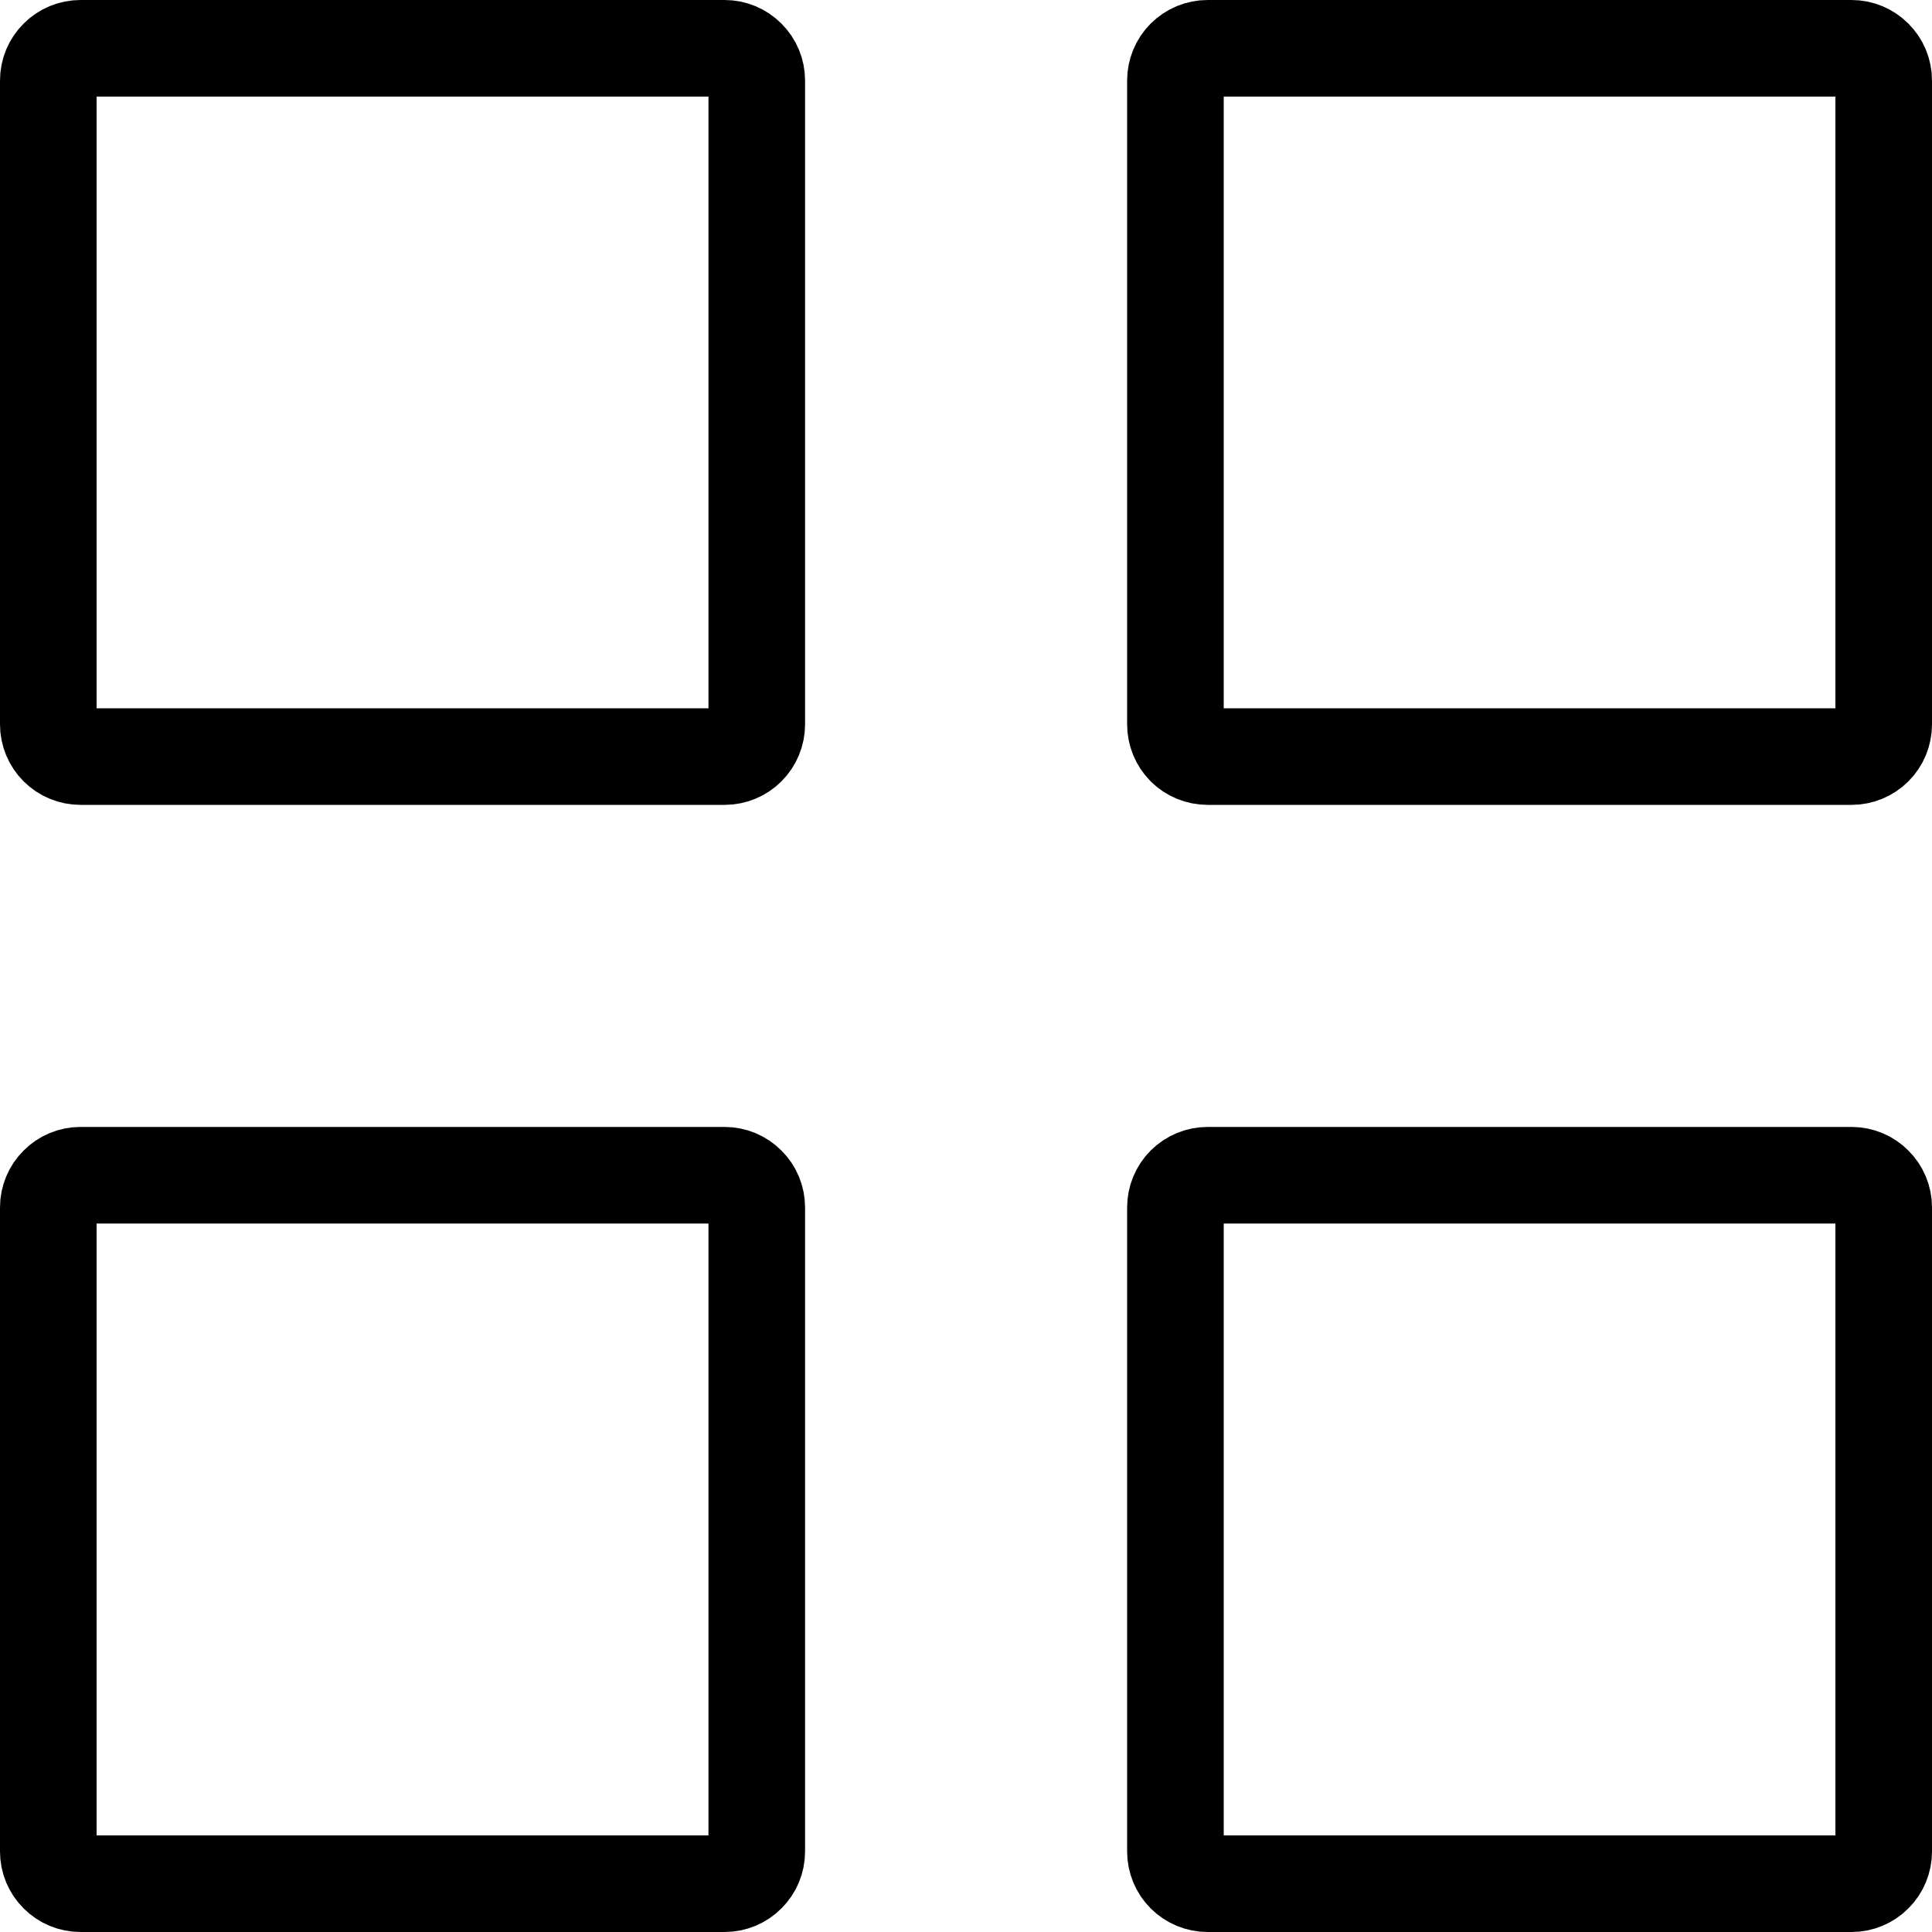
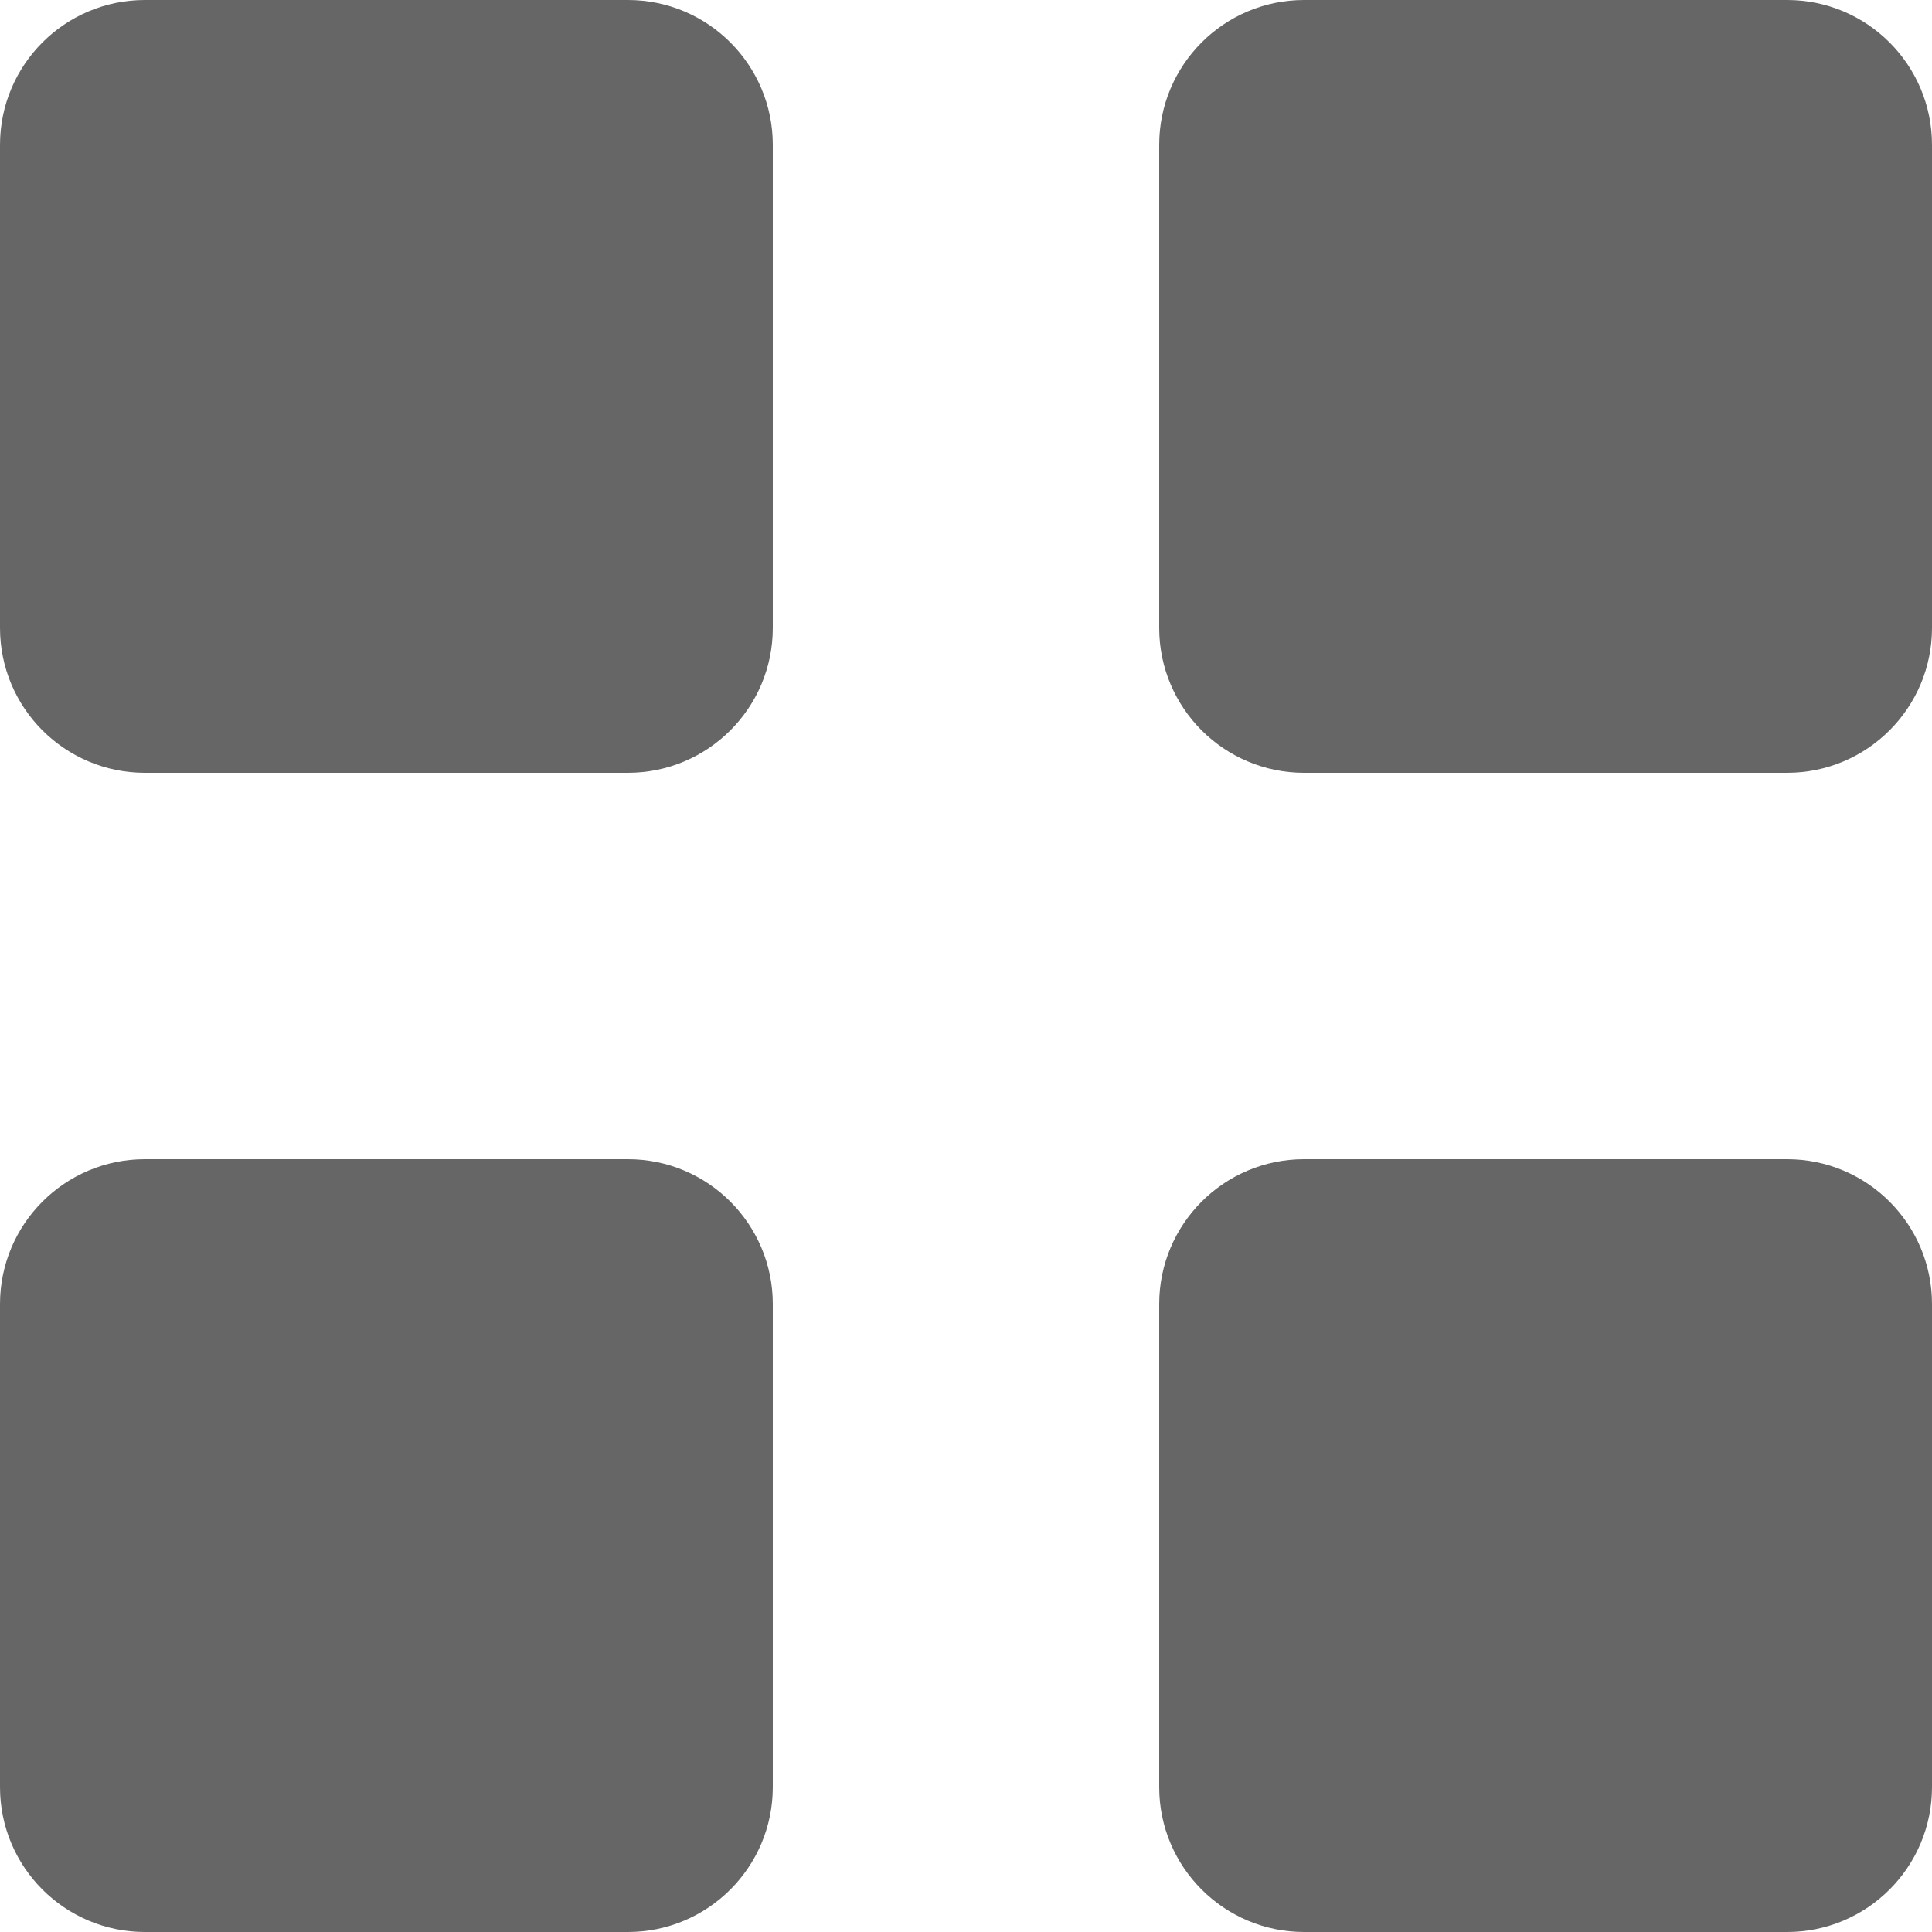
<svg xmlns="http://www.w3.org/2000/svg" width="20" height="20" viewBox="0 0 20 20" fill="none">
-   <path id="close-icon" d="M0.833 7.832C0.745 7.832 0.66 7.797 0.598 7.735C0.535 7.672 0.5 7.587 0.5 7.499V0.833C0.5 0.745 0.535 0.66 0.598 0.598C0.66 0.535 0.745 0.5 0.833 0.5H7.501C7.589 0.5 7.674 0.535 7.736 0.598C7.799 0.66 7.834 0.745 7.834 0.833V7.499C7.834 7.587 7.799 7.672 7.736 7.735C7.674 7.797 7.589 7.832 7.501 7.832H0.833ZM12.501 7.832C12.413 7.832 12.328 7.797 12.265 7.735C12.203 7.672 12.168 7.587 12.168 7.499V0.833C12.168 0.745 12.203 0.66 12.265 0.598C12.328 0.535 12.413 0.5 12.501 0.5H19.167C19.255 0.5 19.34 0.535 19.402 0.598C19.465 0.66 19.5 0.745 19.5 0.833V7.499C19.5 7.587 19.465 7.672 19.402 7.735C19.34 7.797 19.255 7.832 19.167 7.832H12.501ZM0.833 19.5C0.745 19.5 0.66 19.465 0.598 19.402C0.535 19.34 0.5 19.255 0.5 19.167V12.499C0.5 12.411 0.535 12.326 0.598 12.264C0.66 12.201 0.745 12.166 0.833 12.166H7.501C7.589 12.166 7.674 12.201 7.736 12.264C7.799 12.326 7.834 12.411 7.834 12.499V19.167C7.834 19.255 7.799 19.34 7.736 19.402C7.674 19.465 7.589 19.5 7.501 19.5H0.833ZM12.501 19.5C12.413 19.5 12.328 19.465 12.265 19.402C12.203 19.34 12.168 19.255 12.168 19.167V12.499C12.168 12.411 12.203 12.326 12.265 12.264C12.328 12.201 12.413 12.166 12.501 12.166H19.167C19.255 12.166 19.34 12.201 19.402 12.264C19.465 12.326 19.5 12.411 19.5 12.499V19.167C19.5 19.255 19.465 19.34 19.402 19.402C19.34 19.465 19.255 19.5 19.167 19.5H12.501Z" stroke="currentColor" />
+   <rect x="12" width="8" height="8" rx="1.5" fill="#666666" />
+   <rect x="12" y="12" width="8" height="8" rx="1.5" fill="#666666" />
+   <rect width="8" height="8" rx="1.5" fill="#666666" />
+   <rect y="12" width="8" height="8" rx="1.5" fill="#666666" />
</svg>
